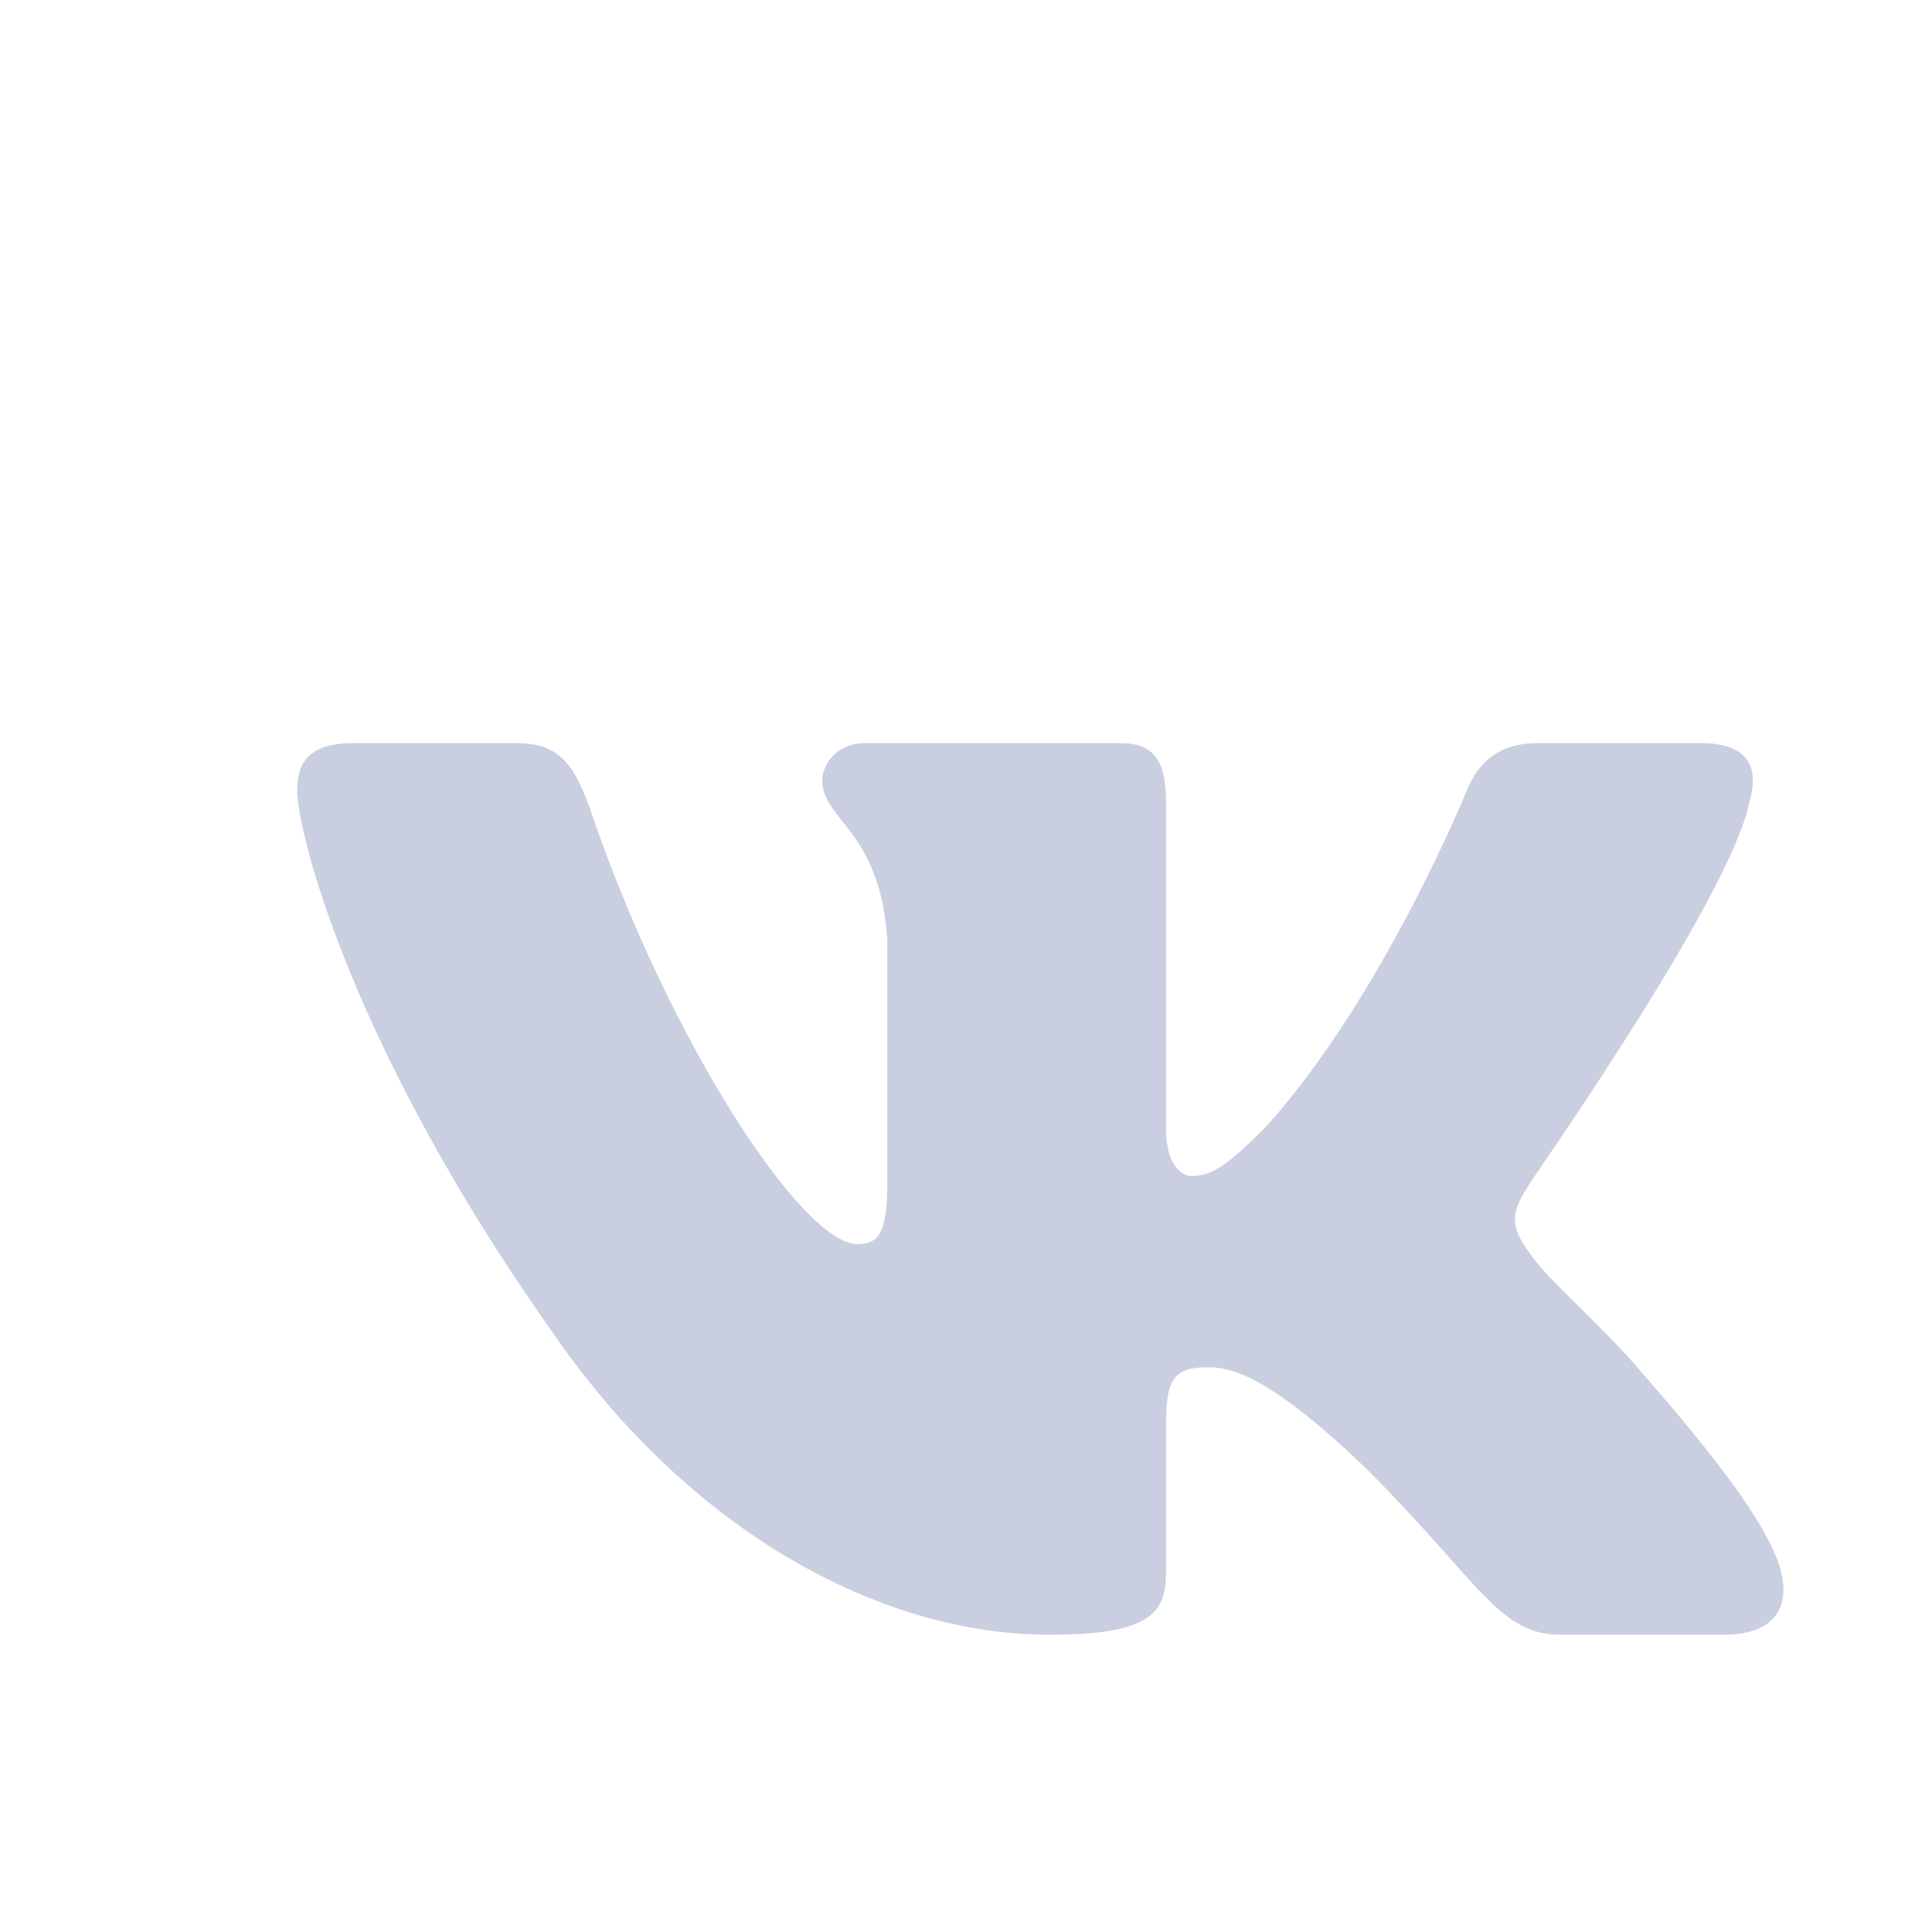
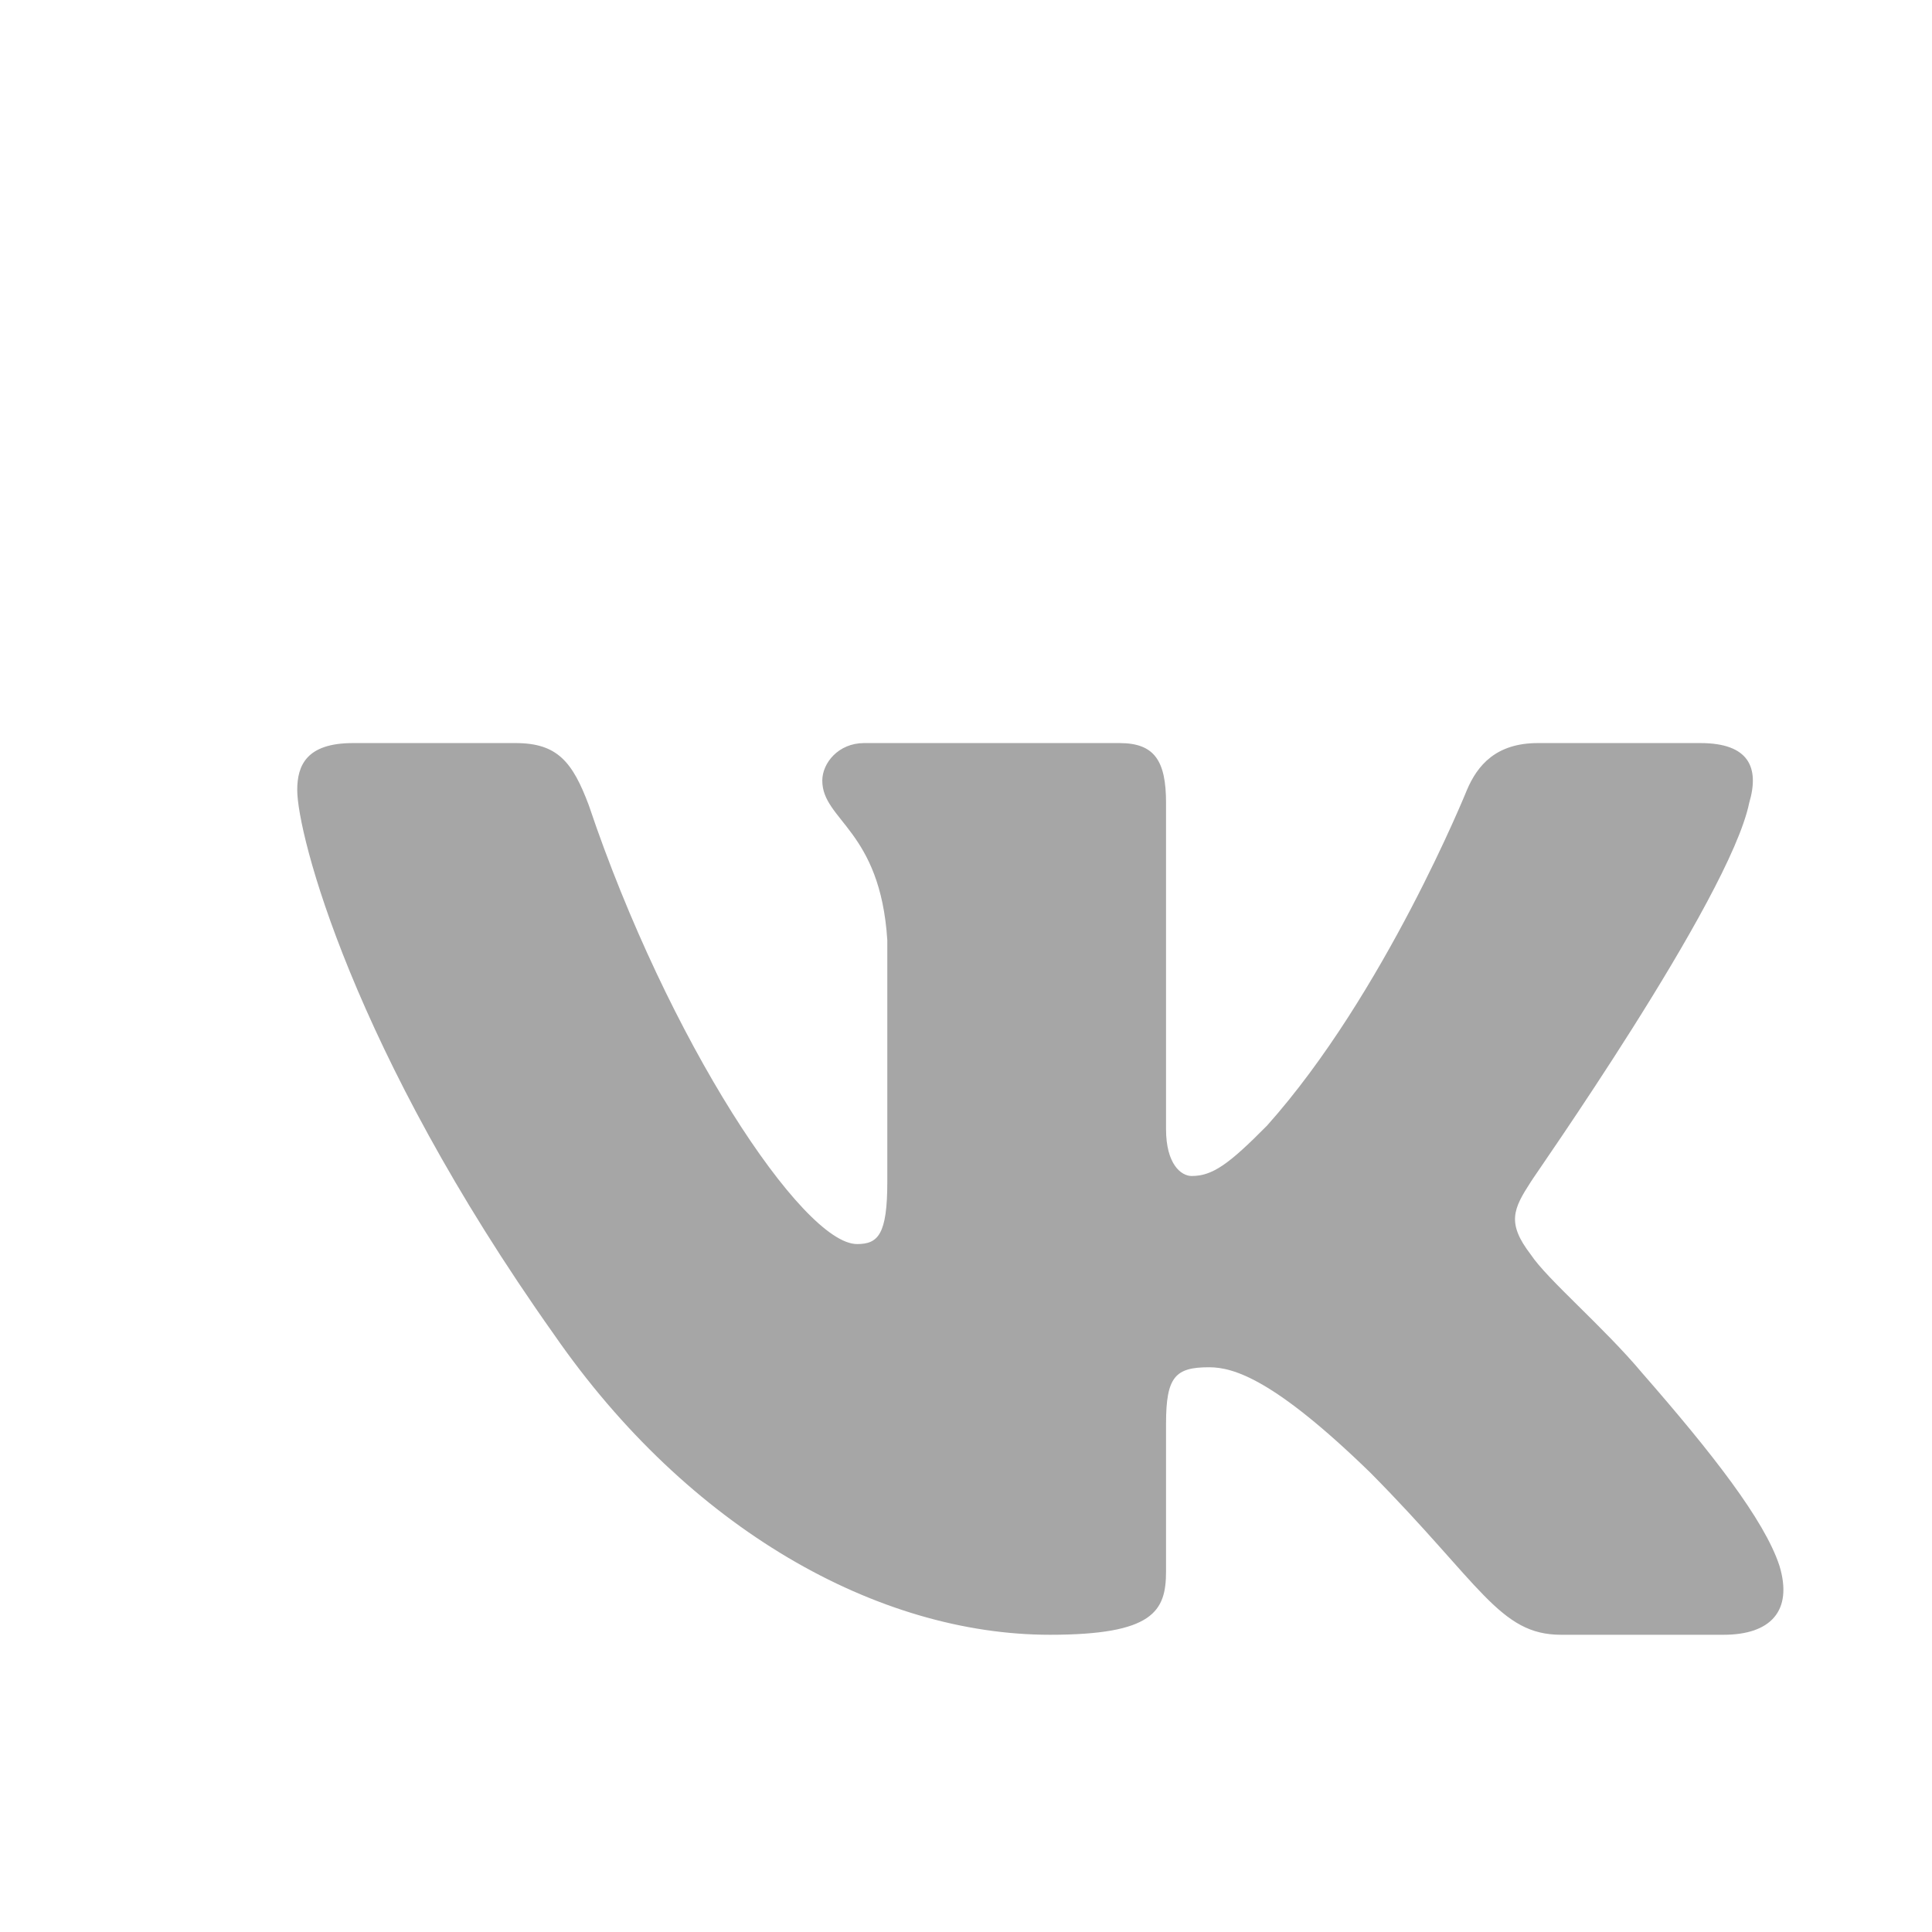
<svg xmlns="http://www.w3.org/2000/svg" width="26" height="26" viewBox="0 0 26 26" fill="none">
-   <path fill-rule="evenodd" clip-rule="evenodd" d="M23.54 10.805C23.68 10.332 23.54 10 22.883 10H20.695C20.132 10 19.882 10.3 19.741 10.632C19.741 10.632 18.631 13.379 17.052 15.147C16.537 15.668 16.318 15.826 16.036 15.826C15.896 15.826 15.692 15.668 15.692 15.195V10.805C15.692 10.237 15.536 10 15.067 10H11.628C11.284 10 11.066 10.268 11.066 10.505C11.066 11.042 11.847 11.168 11.941 12.653V15.905C11.941 16.616 11.816 16.742 11.534 16.742C10.8 16.742 8.986 13.995 7.924 10.837C7.705 10.253 7.501 10 6.939 10H4.75C4.125 10 4 10.3 4 10.632C4 11.216 4.735 14.121 7.455 17.958C9.268 20.579 11.816 22 14.129 22C15.521 22 15.692 21.684 15.692 21.147V19.158C15.692 18.526 15.818 18.4 16.271 18.4C16.599 18.4 17.146 18.558 18.444 19.821C19.929 21.321 20.179 22 21.007 22H23.196C23.821 22 24.134 21.684 23.946 21.068C23.743 20.453 23.039 19.553 22.101 18.479C21.586 17.863 20.82 17.216 20.601 16.884C20.273 16.458 20.366 16.268 20.601 15.905C20.601 15.889 23.274 12.1 23.54 10.805Z" fill="#c9cfe1" />
+   <path fill-rule="evenodd" clip-rule="evenodd" d="M23.54 10.805C23.68 10.332 23.54 10 22.883 10H20.695C20.132 10 19.882 10.3 19.741 10.632C19.741 10.632 18.631 13.379 17.052 15.147C16.537 15.668 16.318 15.826 16.036 15.826C15.896 15.826 15.692 15.668 15.692 15.195V10.805C15.692 10.237 15.536 10 15.067 10H11.628C11.284 10 11.066 10.268 11.066 10.505C11.066 11.042 11.847 11.168 11.941 12.653V15.905C11.941 16.616 11.816 16.742 11.534 16.742C10.8 16.742 8.986 13.995 7.924 10.837C7.705 10.253 7.501 10 6.939 10H4.75C4.125 10 4 10.3 4 10.632C4 11.216 4.735 14.121 7.455 17.958C9.268 20.579 11.816 22 14.129 22C15.521 22 15.692 21.684 15.692 21.147V19.158C15.692 18.526 15.818 18.4 16.271 18.4C16.599 18.4 17.146 18.558 18.444 19.821C19.929 21.321 20.179 22 21.007 22H23.196C23.821 22 24.134 21.684 23.946 21.068C23.743 20.453 23.039 19.553 22.101 18.479C21.586 17.863 20.82 17.216 20.601 16.884C20.273 16.458 20.366 16.268 20.601 15.905C20.601 15.889 23.274 12.1 23.54 10.805Z" fill="#A6A6A6" />
</svg>
